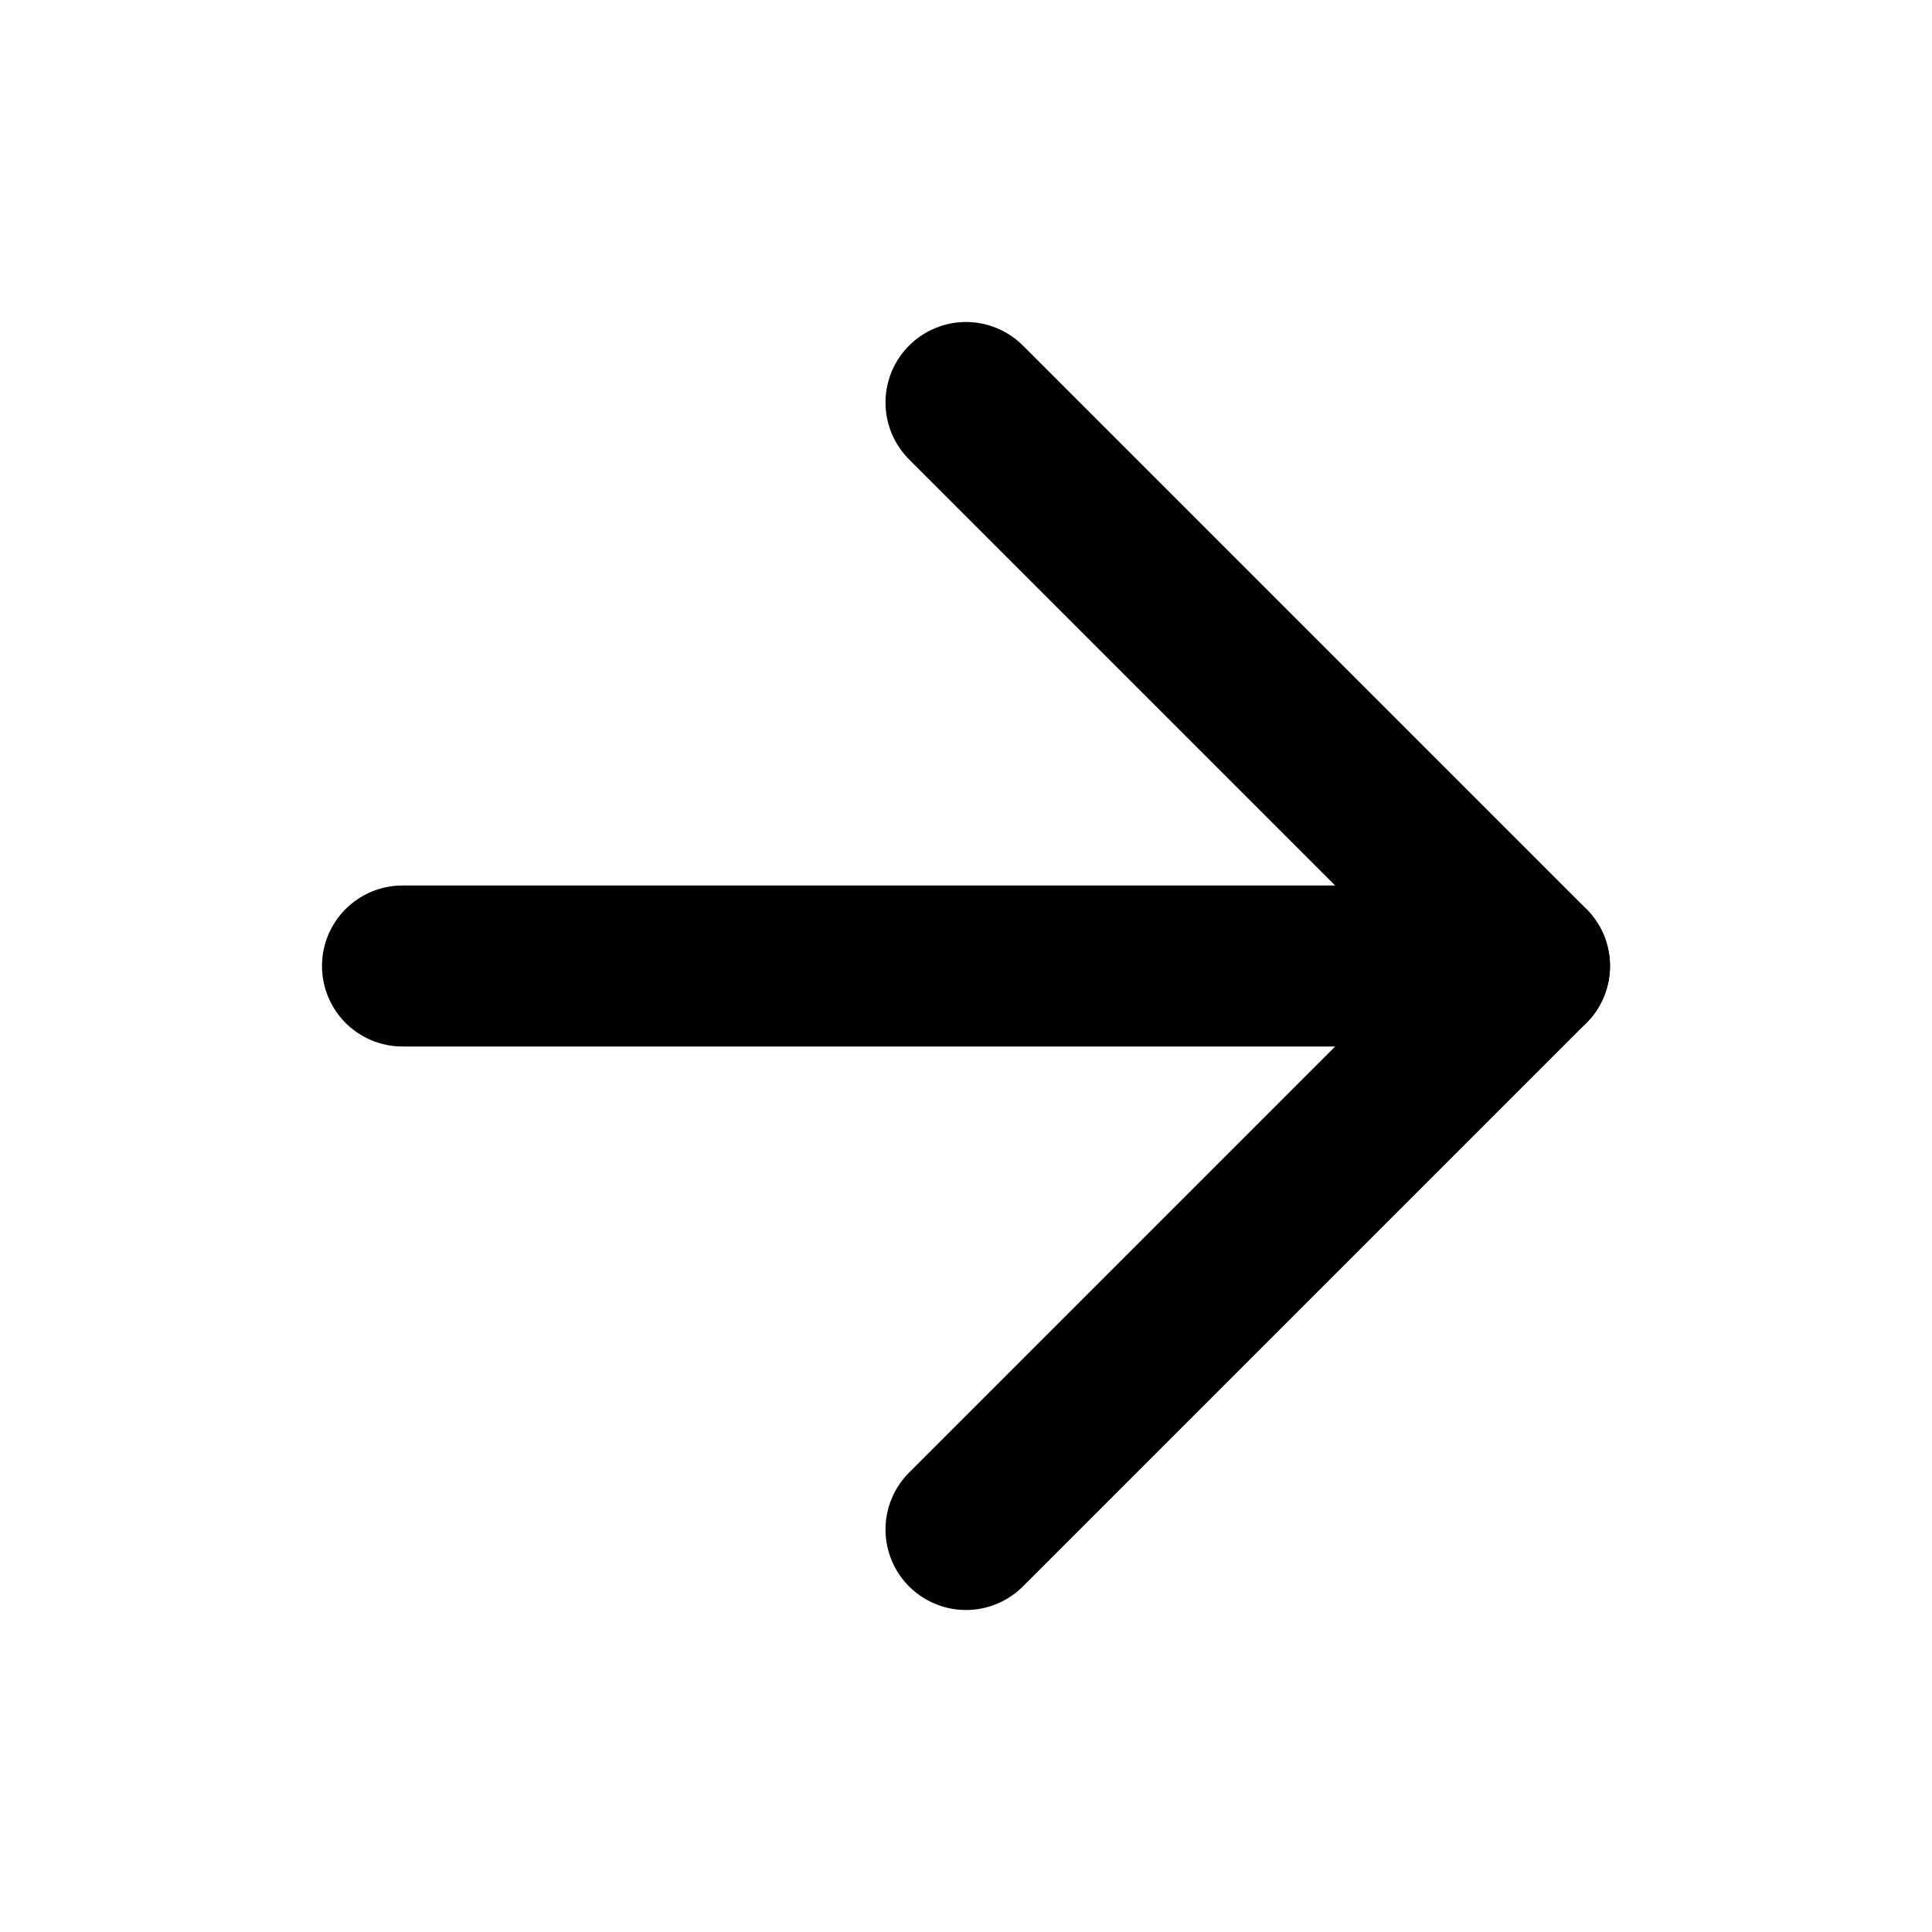
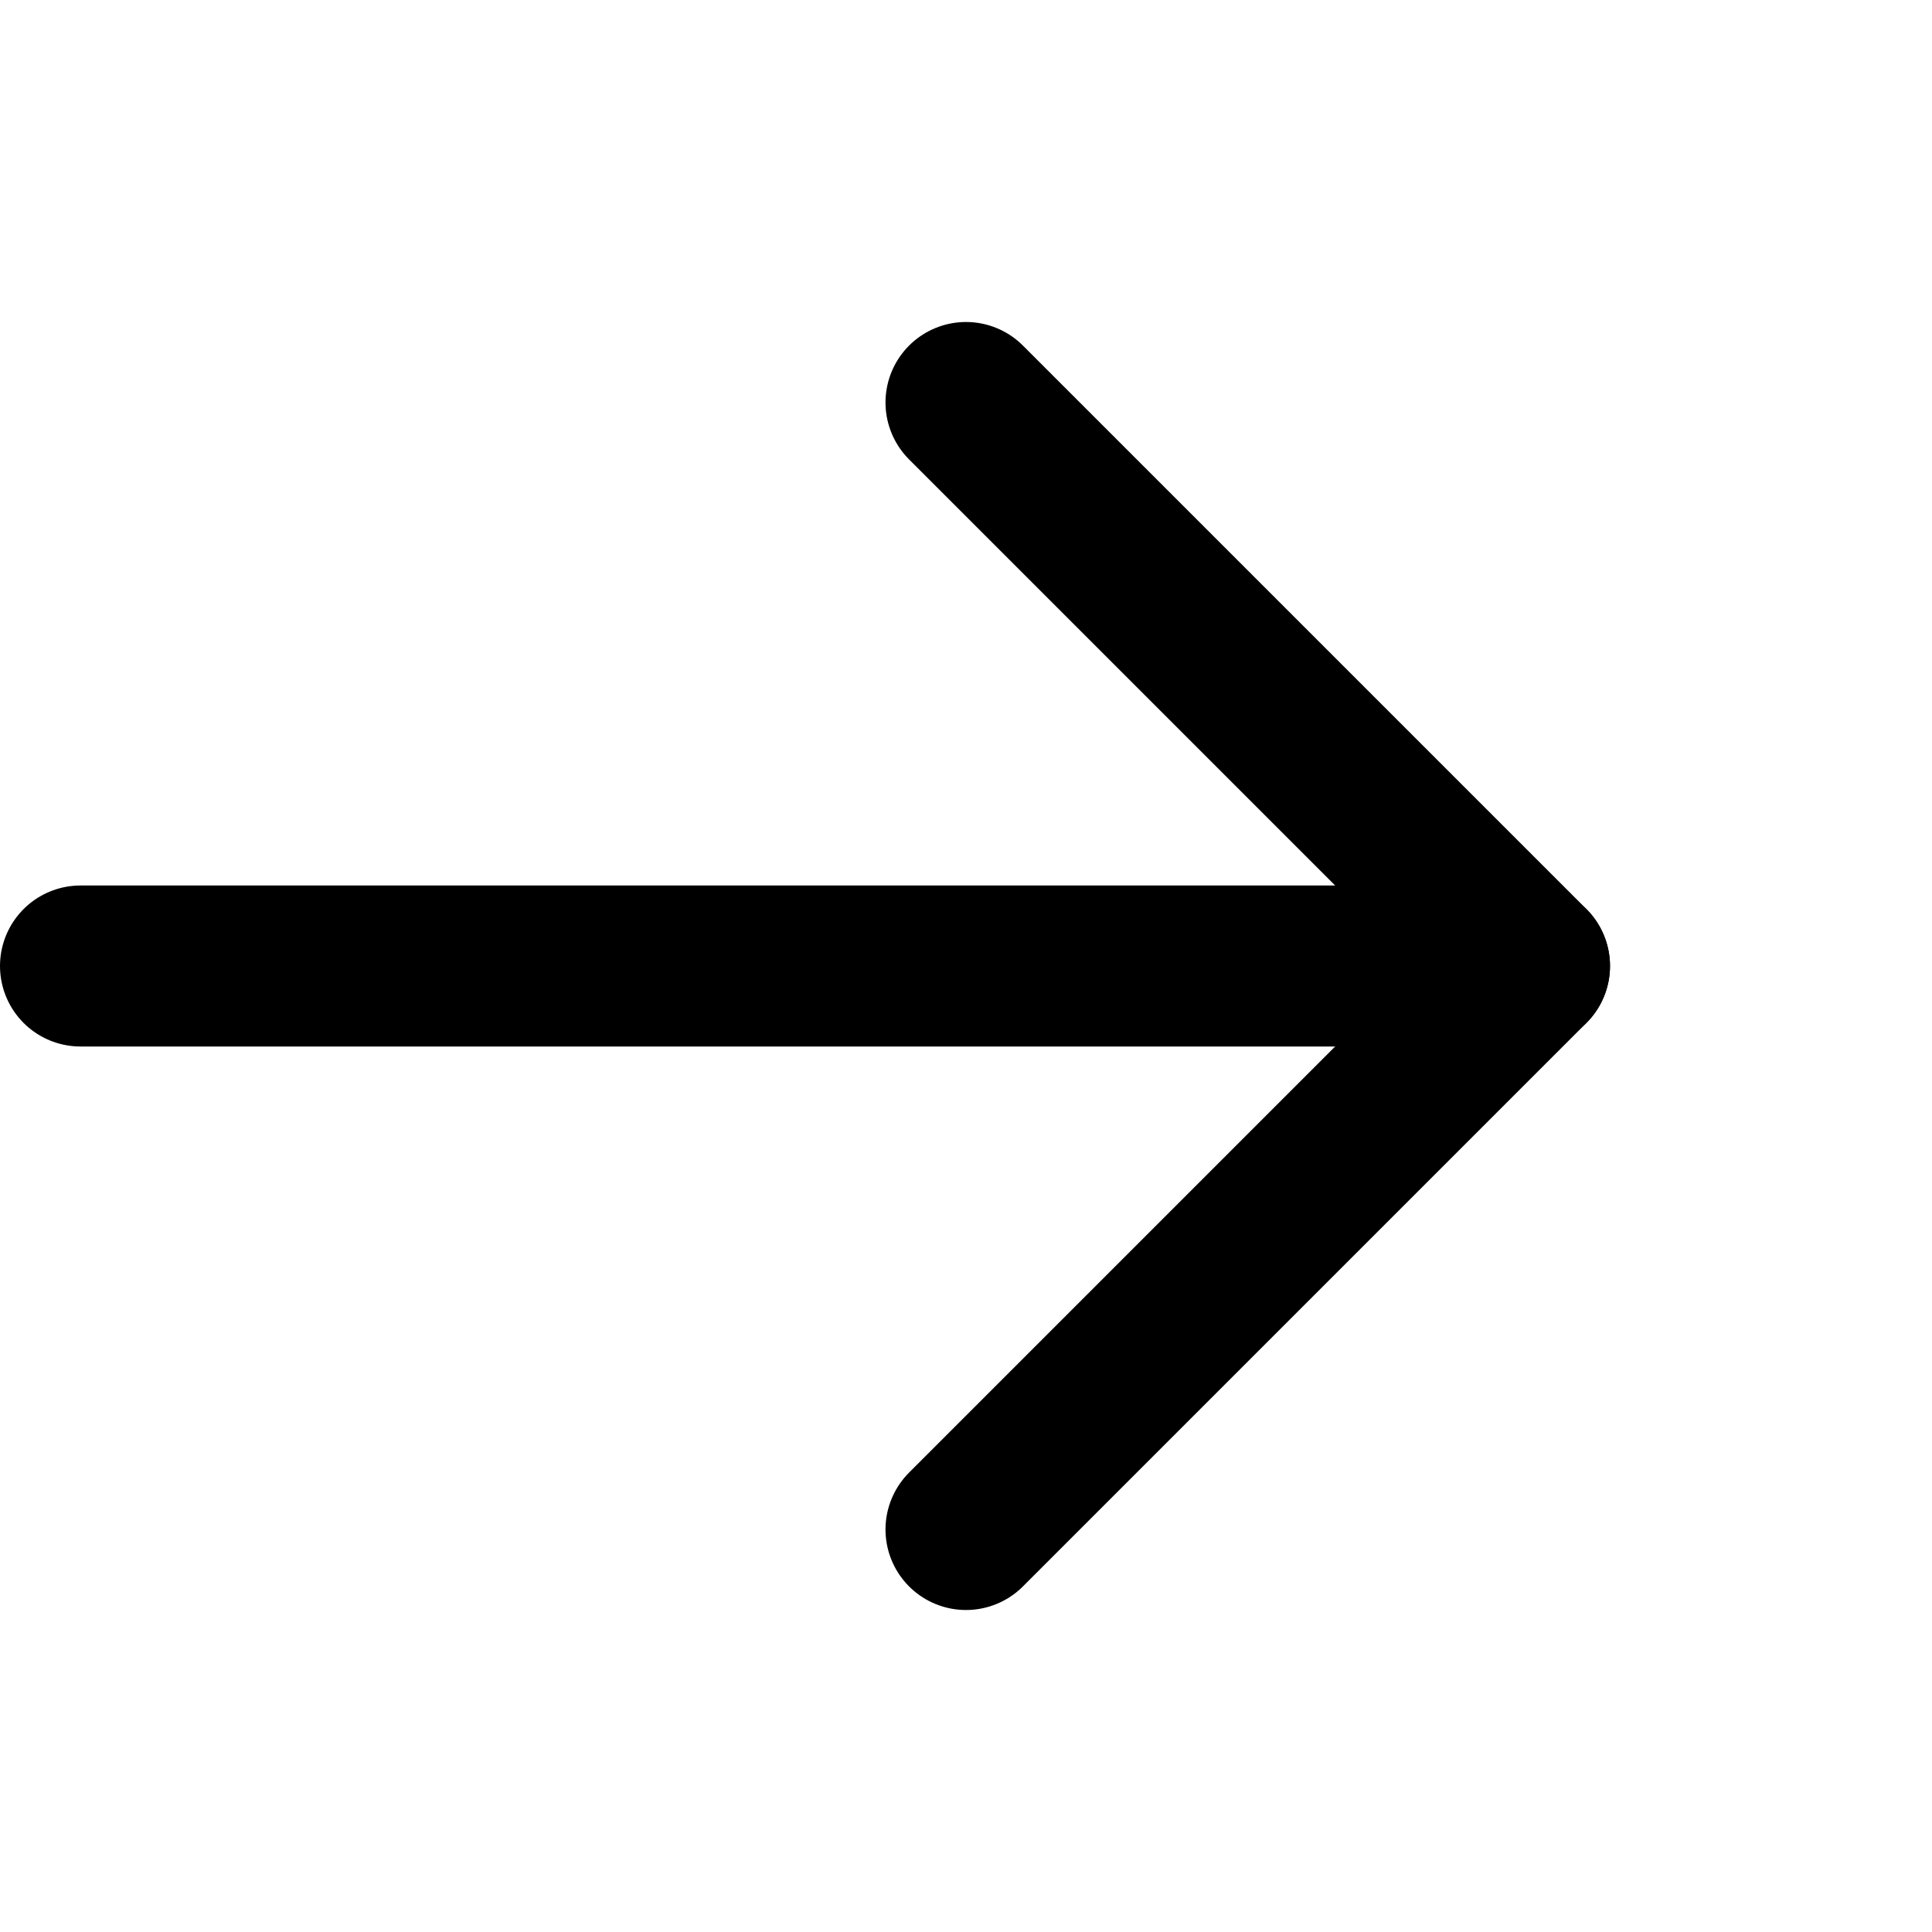
<svg xmlns="http://www.w3.org/2000/svg" width="24" height="24" viewBox="0 0 24 24" fill="none" stroke="currentColor" stroke-width="2" stroke-linecap="round" stroke-linejoin="round" class="feather feather-arrow-right">
-   <line x1="5" y1="12" x2="19" y2="12" />
+   <line x1="1" y1="12" x2="19" y2="12" />
  <polyline points="12 5 19 12 12 19" />
</svg>
